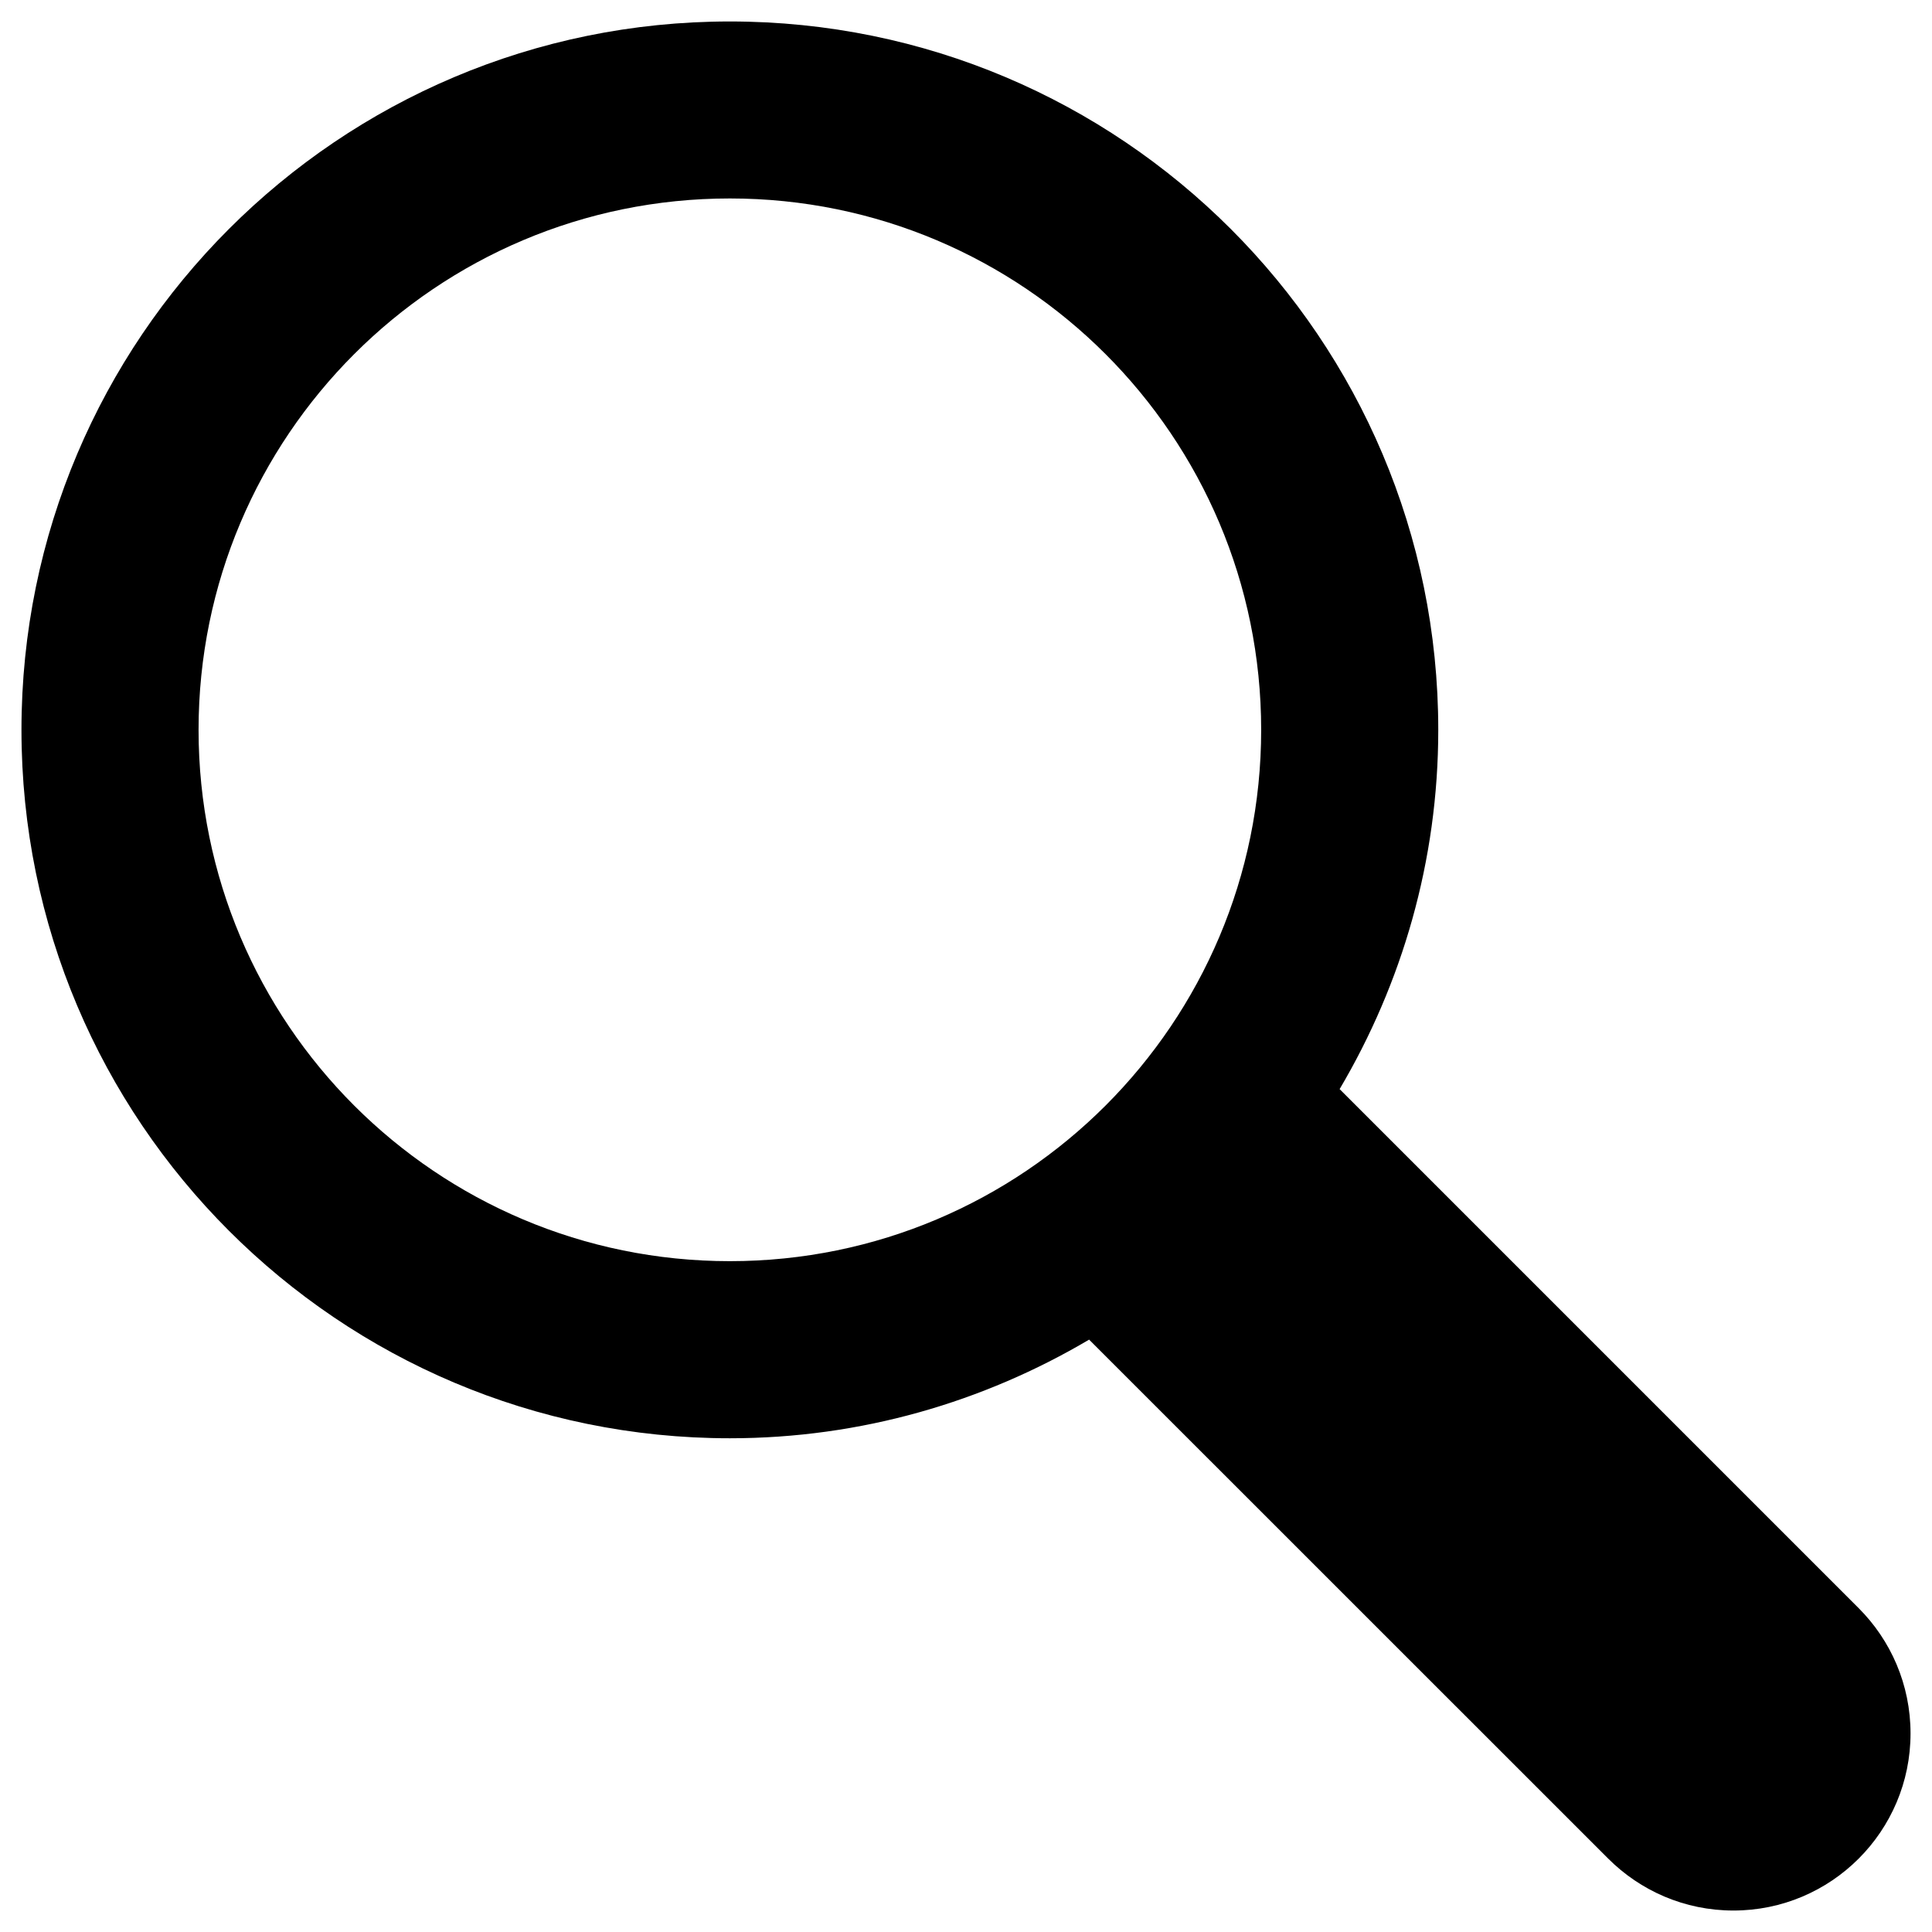
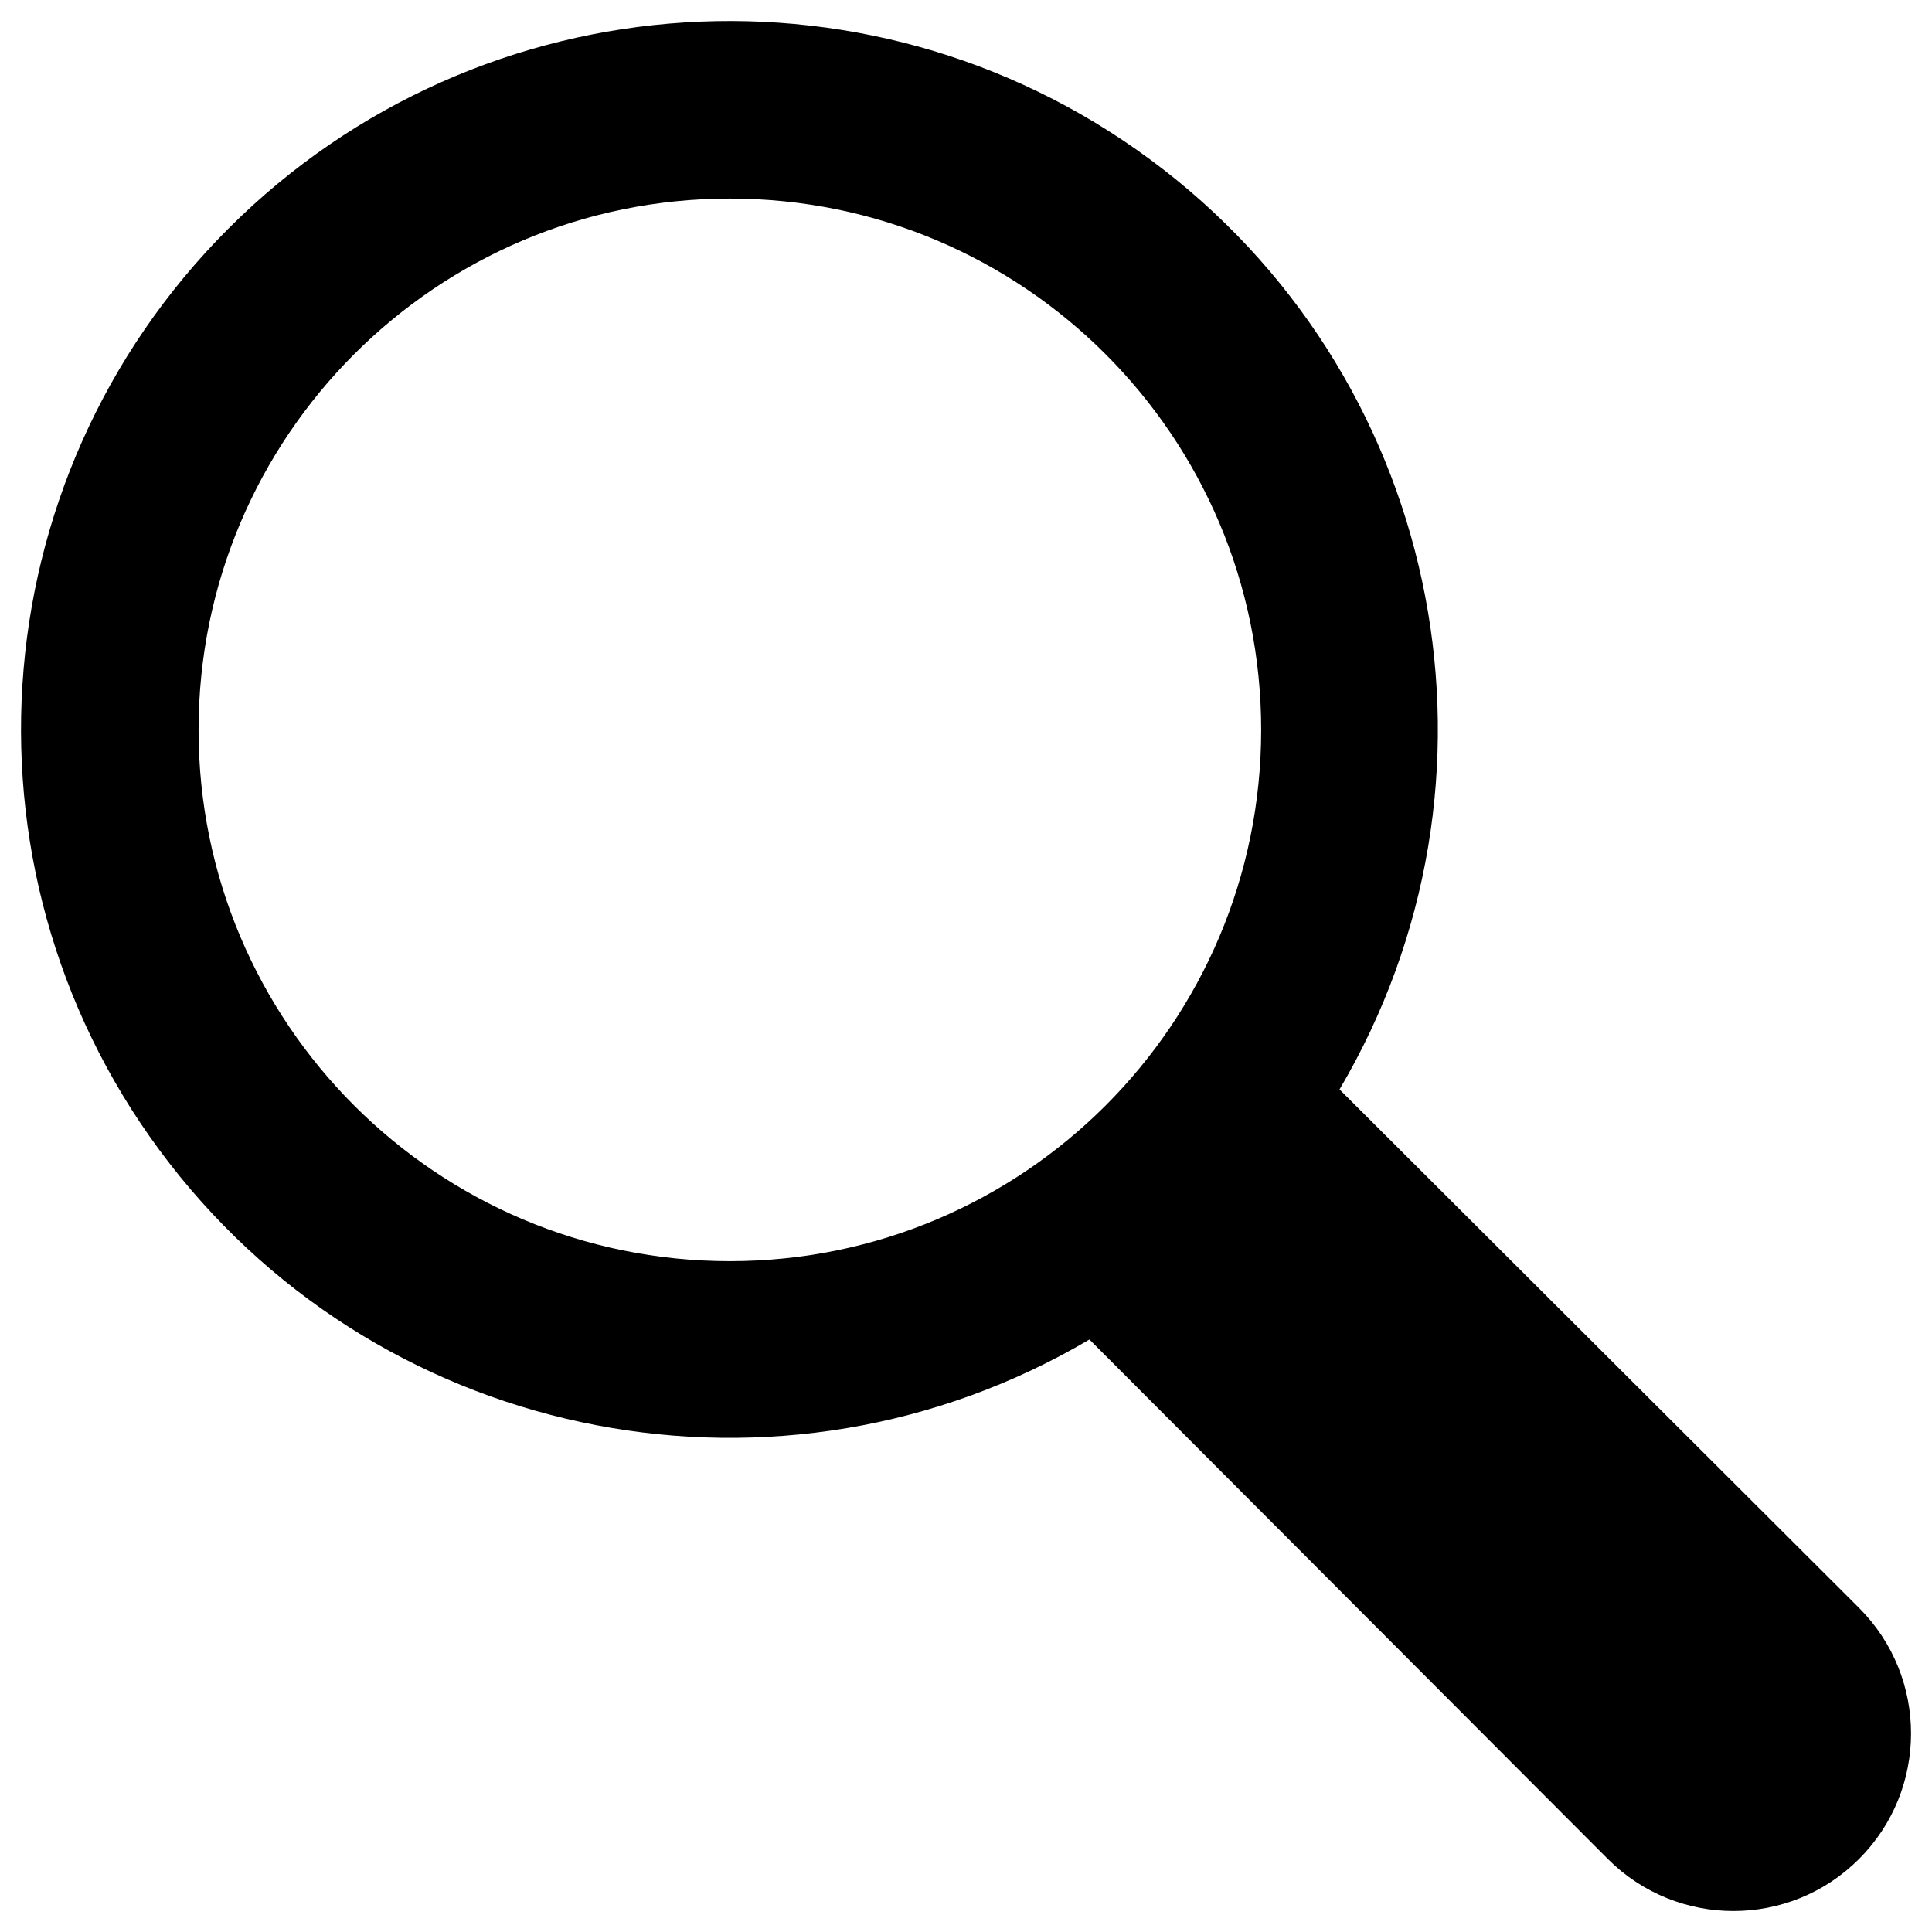
<svg xmlns="http://www.w3.org/2000/svg" viewBox="0 0 18 18">
-   <path d="M17.317,14.983 C17.615,15.281 17.800,15.694 17.800,16.150 C17.800,17.061 17.061,17.800 16.150,17.800 C15.694,17.800 15.282,17.615 14.983,17.316 L14.983,17.316 L10.147,12.481 C9.165,13.061 8.023,13.400 6.800,13.400 C3.155,13.400 0.200,10.445 0.200,6.800 C0.200,3.155 3.155,0.200 6.800,0.200 C10.445,0.200 13.400,3.155 13.400,6.800 C13.400,8.023 13.061,9.165 12.481,10.147 L17.317,14.983 L17.317,14.983 ZM6.800,1.849 C4.066,1.849 1.850,4.066 1.850,6.800 C1.850,9.534 4.066,11.750 6.800,11.750 C9.534,11.750 11.750,9.534 11.750,6.800 C11.750,4.066 9.534,1.849 6.800,1.849 Z" />
+   <path d="M17.32 14.98a1.65 1.65 0 1 1-2.34 2.34l-4.83-4.84a6.6 6.6 0 1 1 2.33-2.33l4.84 4.83zM6.8 1.85a4.95 4.95 0 1 0 0 9.9 4.95 4.95 0 0 0 0-9.9z" />
</svg>
